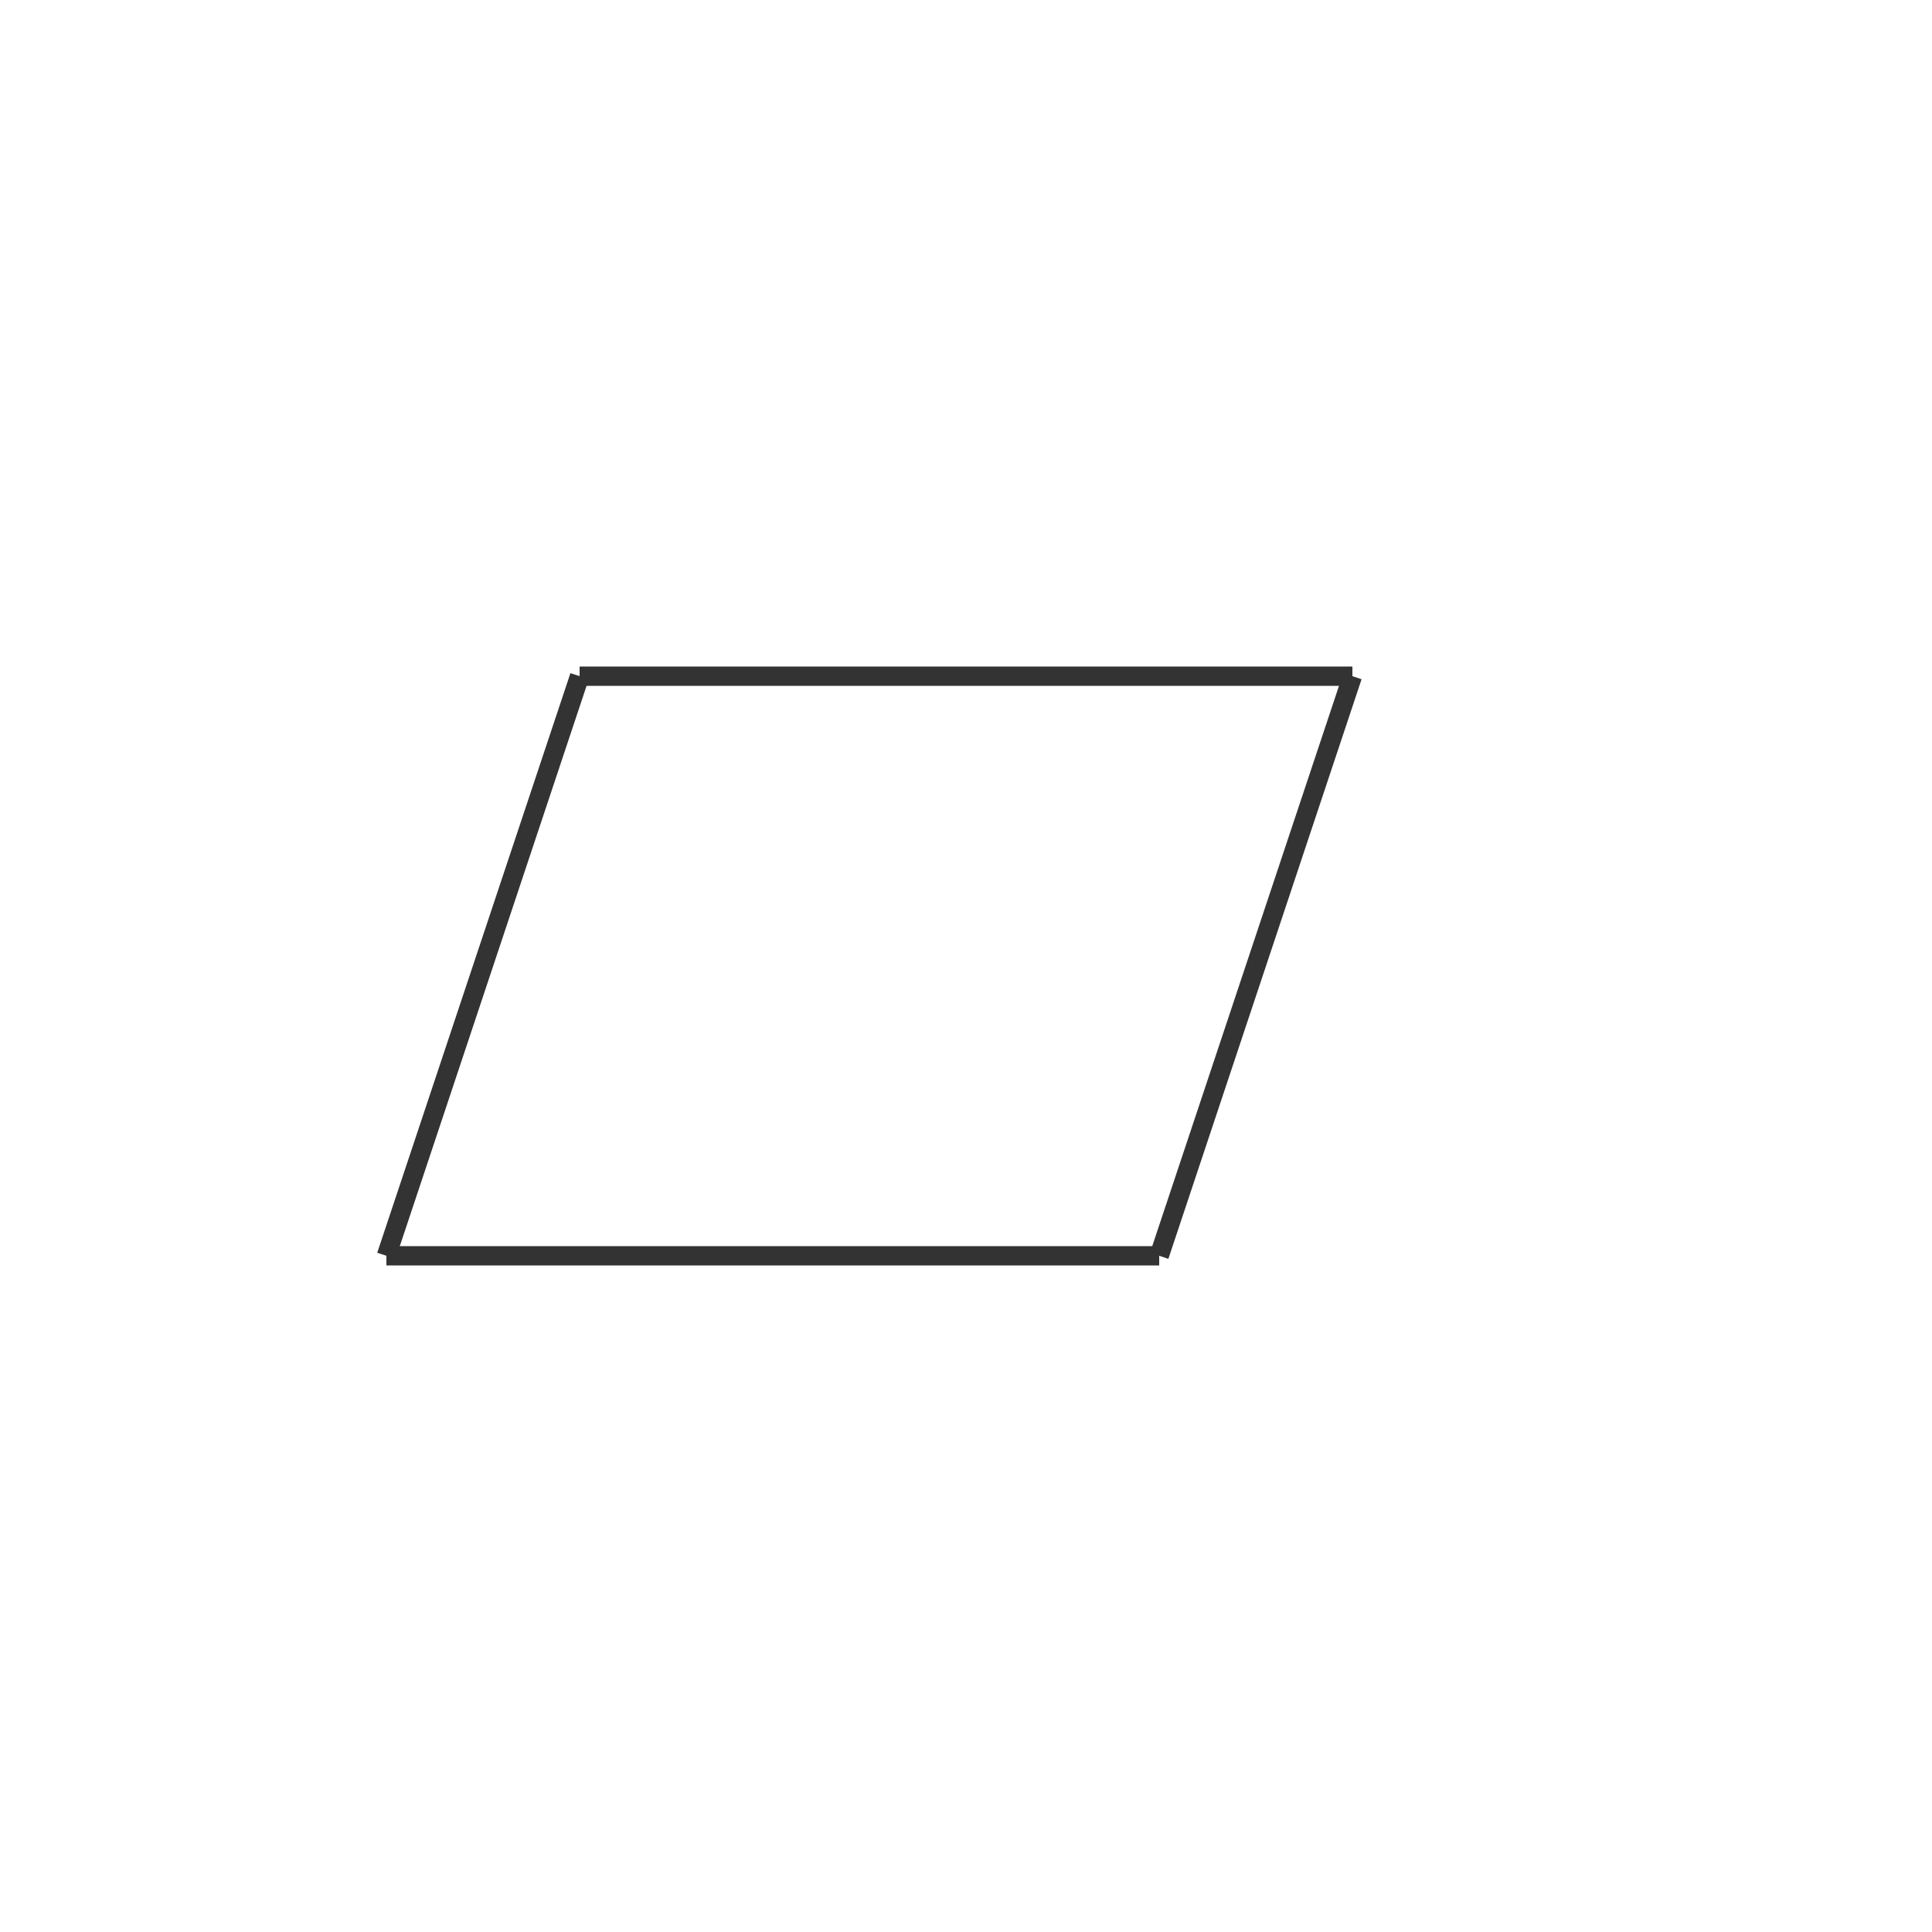
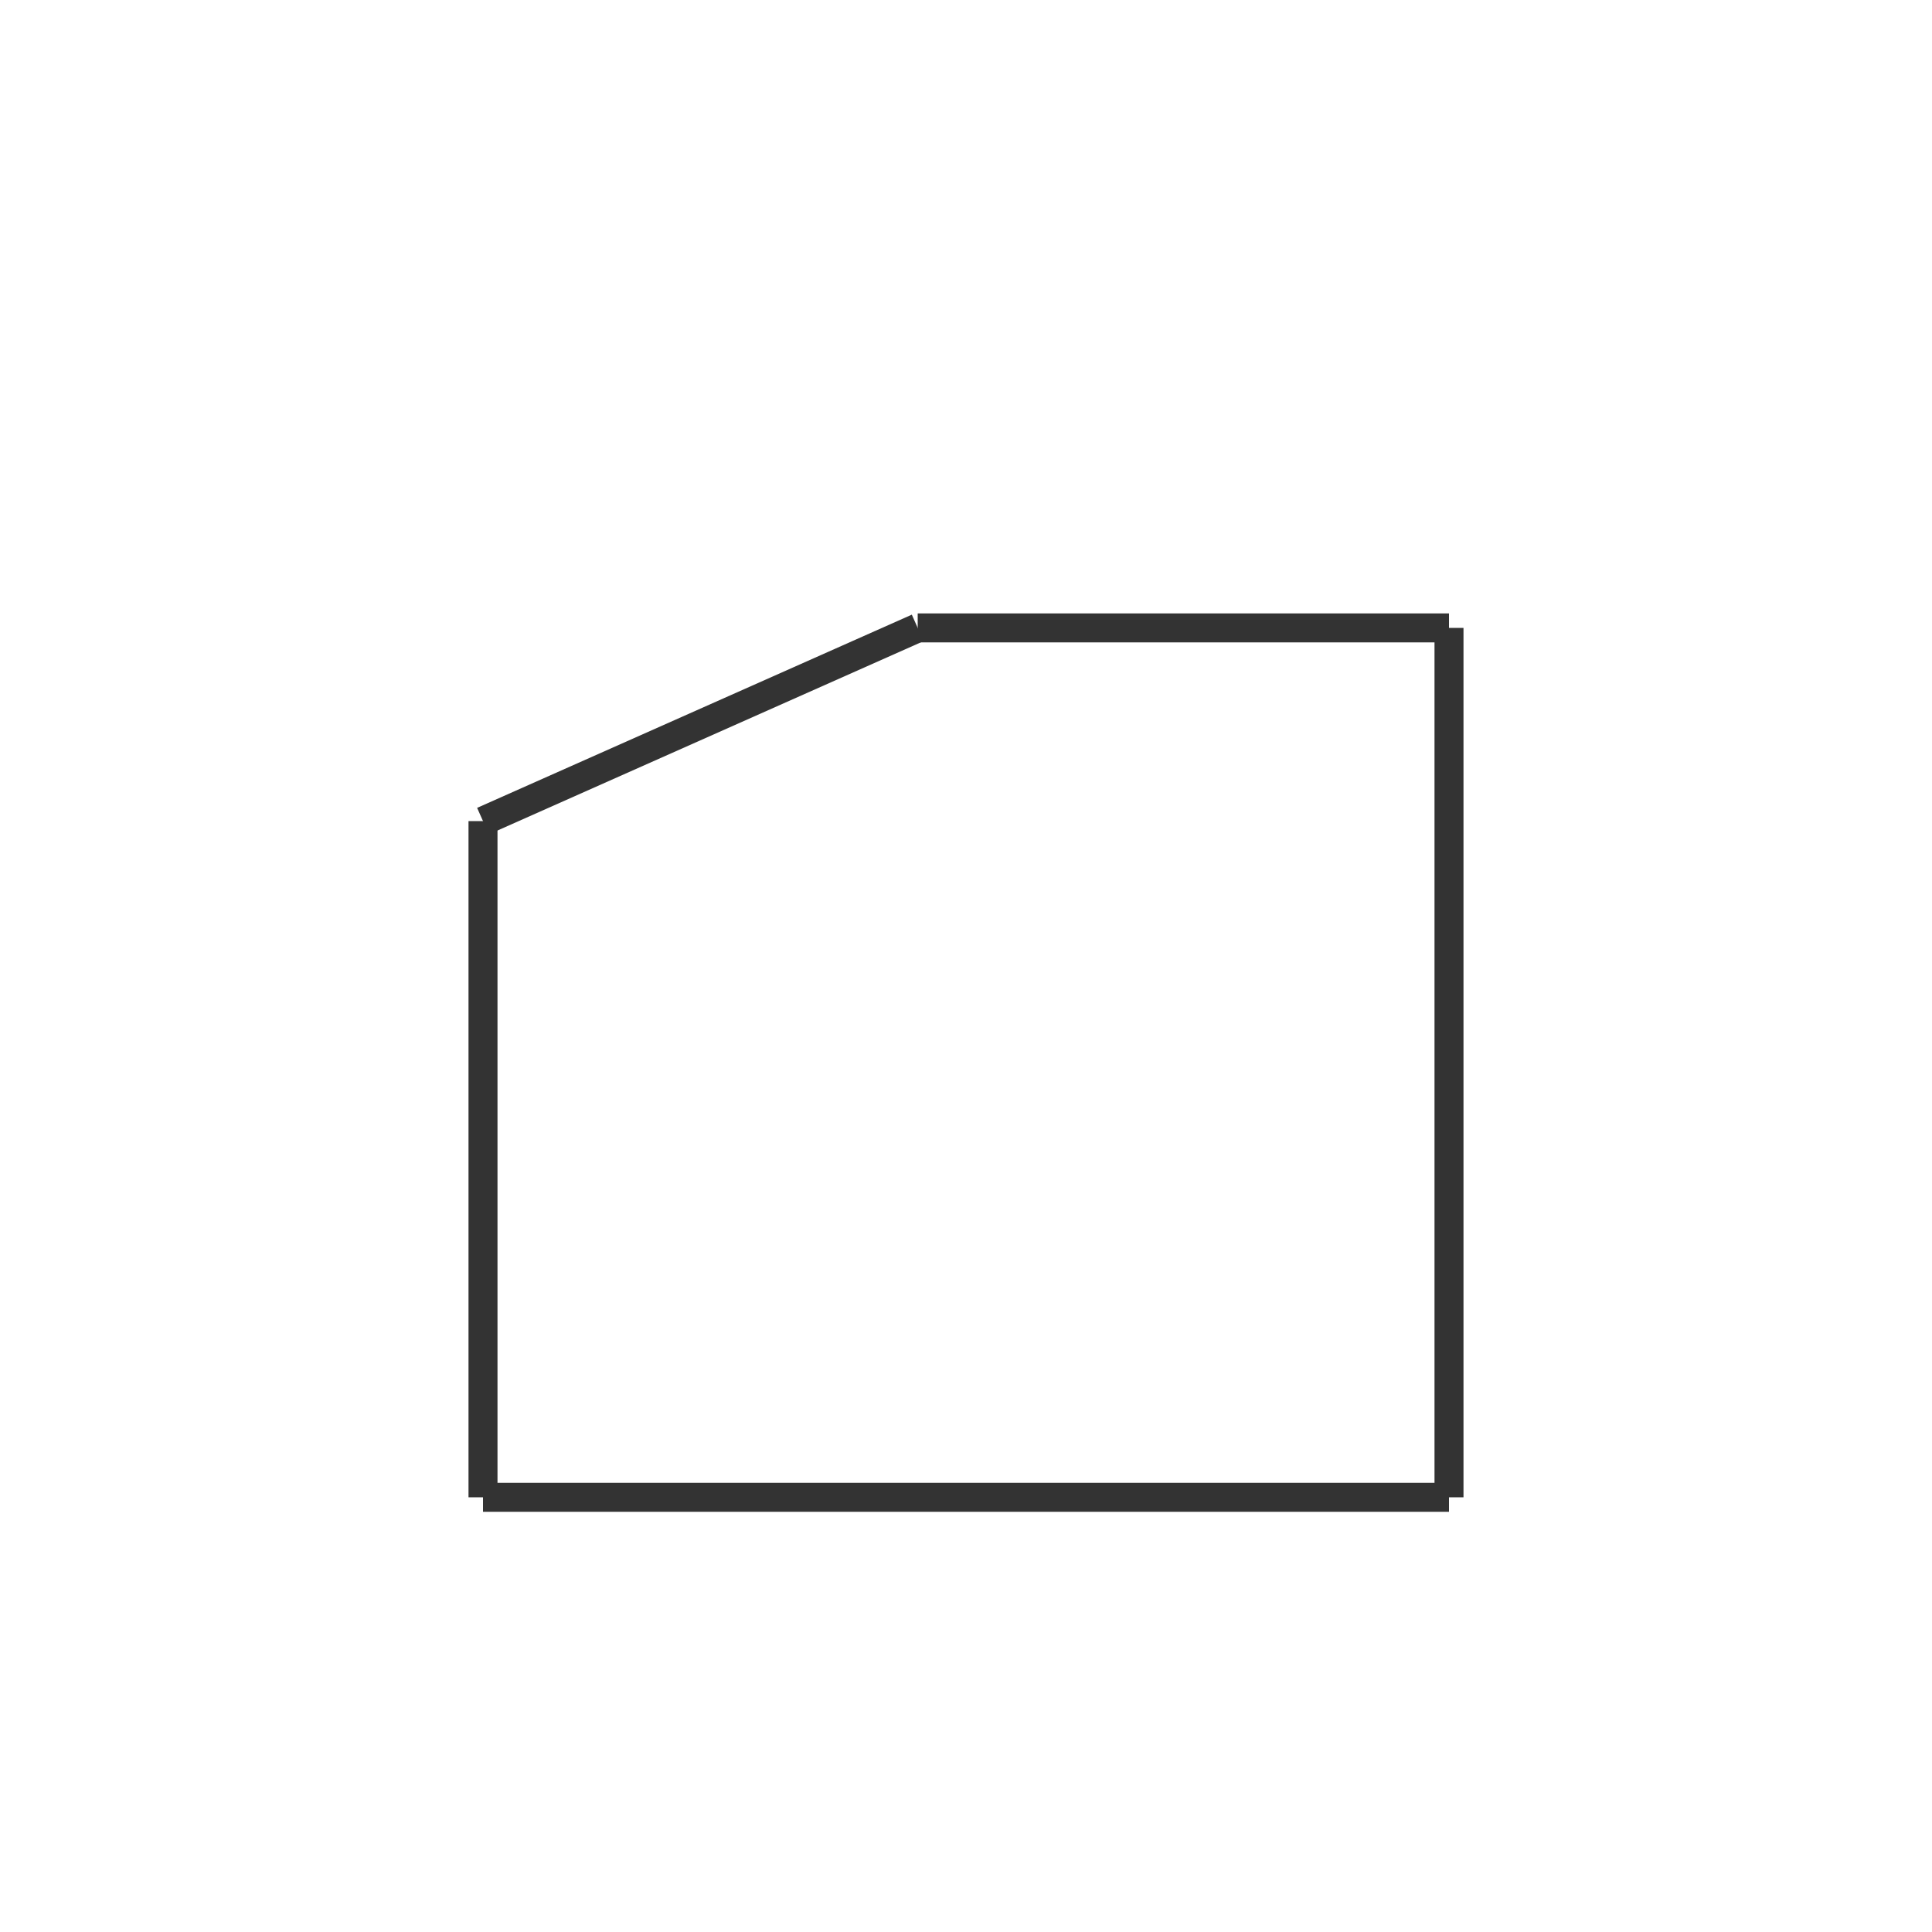
<svg xmlns="http://www.w3.org/2000/svg" viewBox="0 0 200 200">
-   <line id="shape-G-line-1" x1="60" y1="70" x2="140" y2="70" stroke="#333" stroke-width="2" fill="none" pointer-events="all" style="cursor: pointer;" />
-   <line id="shape-G-line-2" x1="140" y1="70" x2="120" y2="130" stroke="#333" stroke-width="2" fill="none" pointer-events="all" style="cursor: pointer;" />
-   <line id="shape-G-line-3" x1="120" y1="130" x2="40" y2="130" stroke="#333" stroke-width="2" fill="none" pointer-events="all" style="cursor: pointer;" />
-   <line id="shape-G-line-4" x1="40" y1="130" x2="60" y2="70" stroke="#333" stroke-width="2" fill="none" pointer-events="all" style="cursor: pointer;" />
+   <line id="shape-G-line-1" x1="50" y1="155" x2="50" y2="85" stroke="#333" stroke-width="3" fill="none" pointer-events="all" style="cursor: pointer;" />
+   <line id="shape-G-line-2" x1="50" y1="85" x2="95" y2="65" stroke="#333" stroke-width="3" fill="none" pointer-events="all" style="cursor: pointer;" />
+   <line id="shape-G-line-3" x1="95" y1="65" x2="150" y2="65" stroke="#333" stroke-width="3" fill="none" pointer-events="all" style="cursor: pointer;" />
+   <line id="shape-G-line-4" x1="150" y1="65" x2="150" y2="155" stroke="#333" stroke-width="3" fill="none" pointer-events="all" style="cursor: pointer;" />
+   <line id="shape-G-line-5" x1="150" y1="155" x2="50" y2="155" stroke="#333" stroke-width="3" fill="none" pointer-events="all" style="cursor: pointer;" />
</svg>
